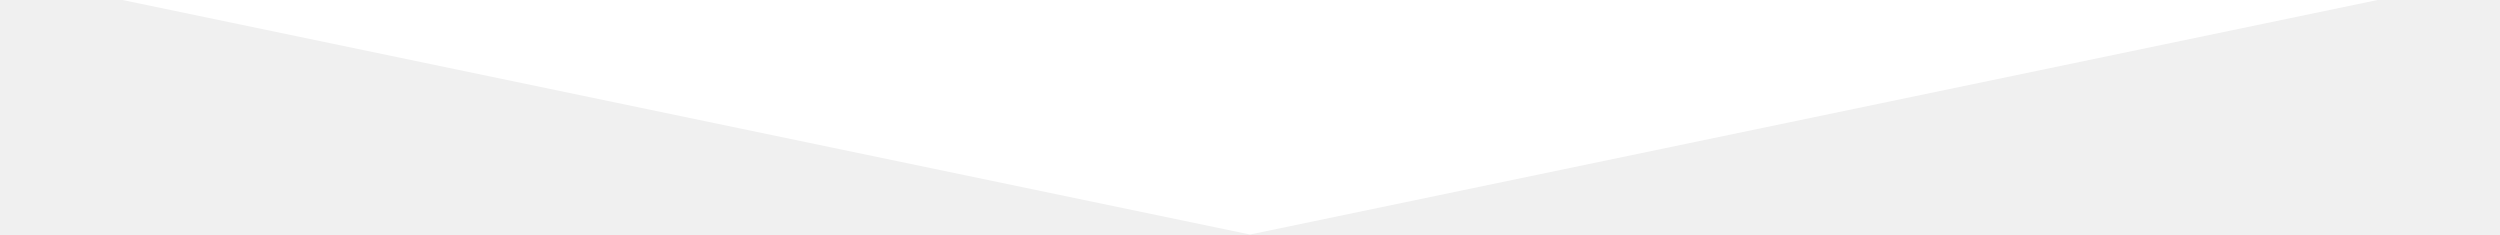
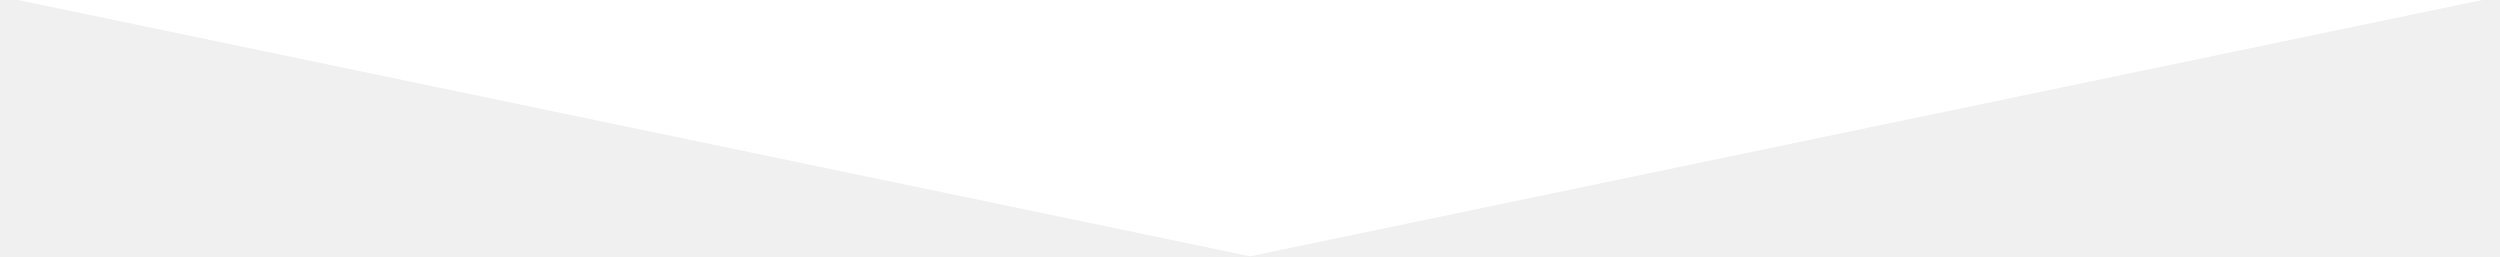
- <svg xmlns="http://www.w3.org/2000/svg" version="1.0" id="Layer_1" x="0px" y="0px" width="660px" height="61.905px" viewBox="0 0 595.28 61.905" enable-background="new 0 0 595.28 61.905" xml:space="preserve">
+ <svg xmlns="http://www.w3.org/2000/svg" version="1.0" id="Layer_1" x="0px" y="0px" width="1200px" height="123px" viewBox="0 0 595.28 61.905" enable-background="new 0 0 595.28 61.905" xml:space="preserve">
  <polygon fill="#ffffff" points="297.64,61.905 0,0 595.28,0 " />
</svg>
